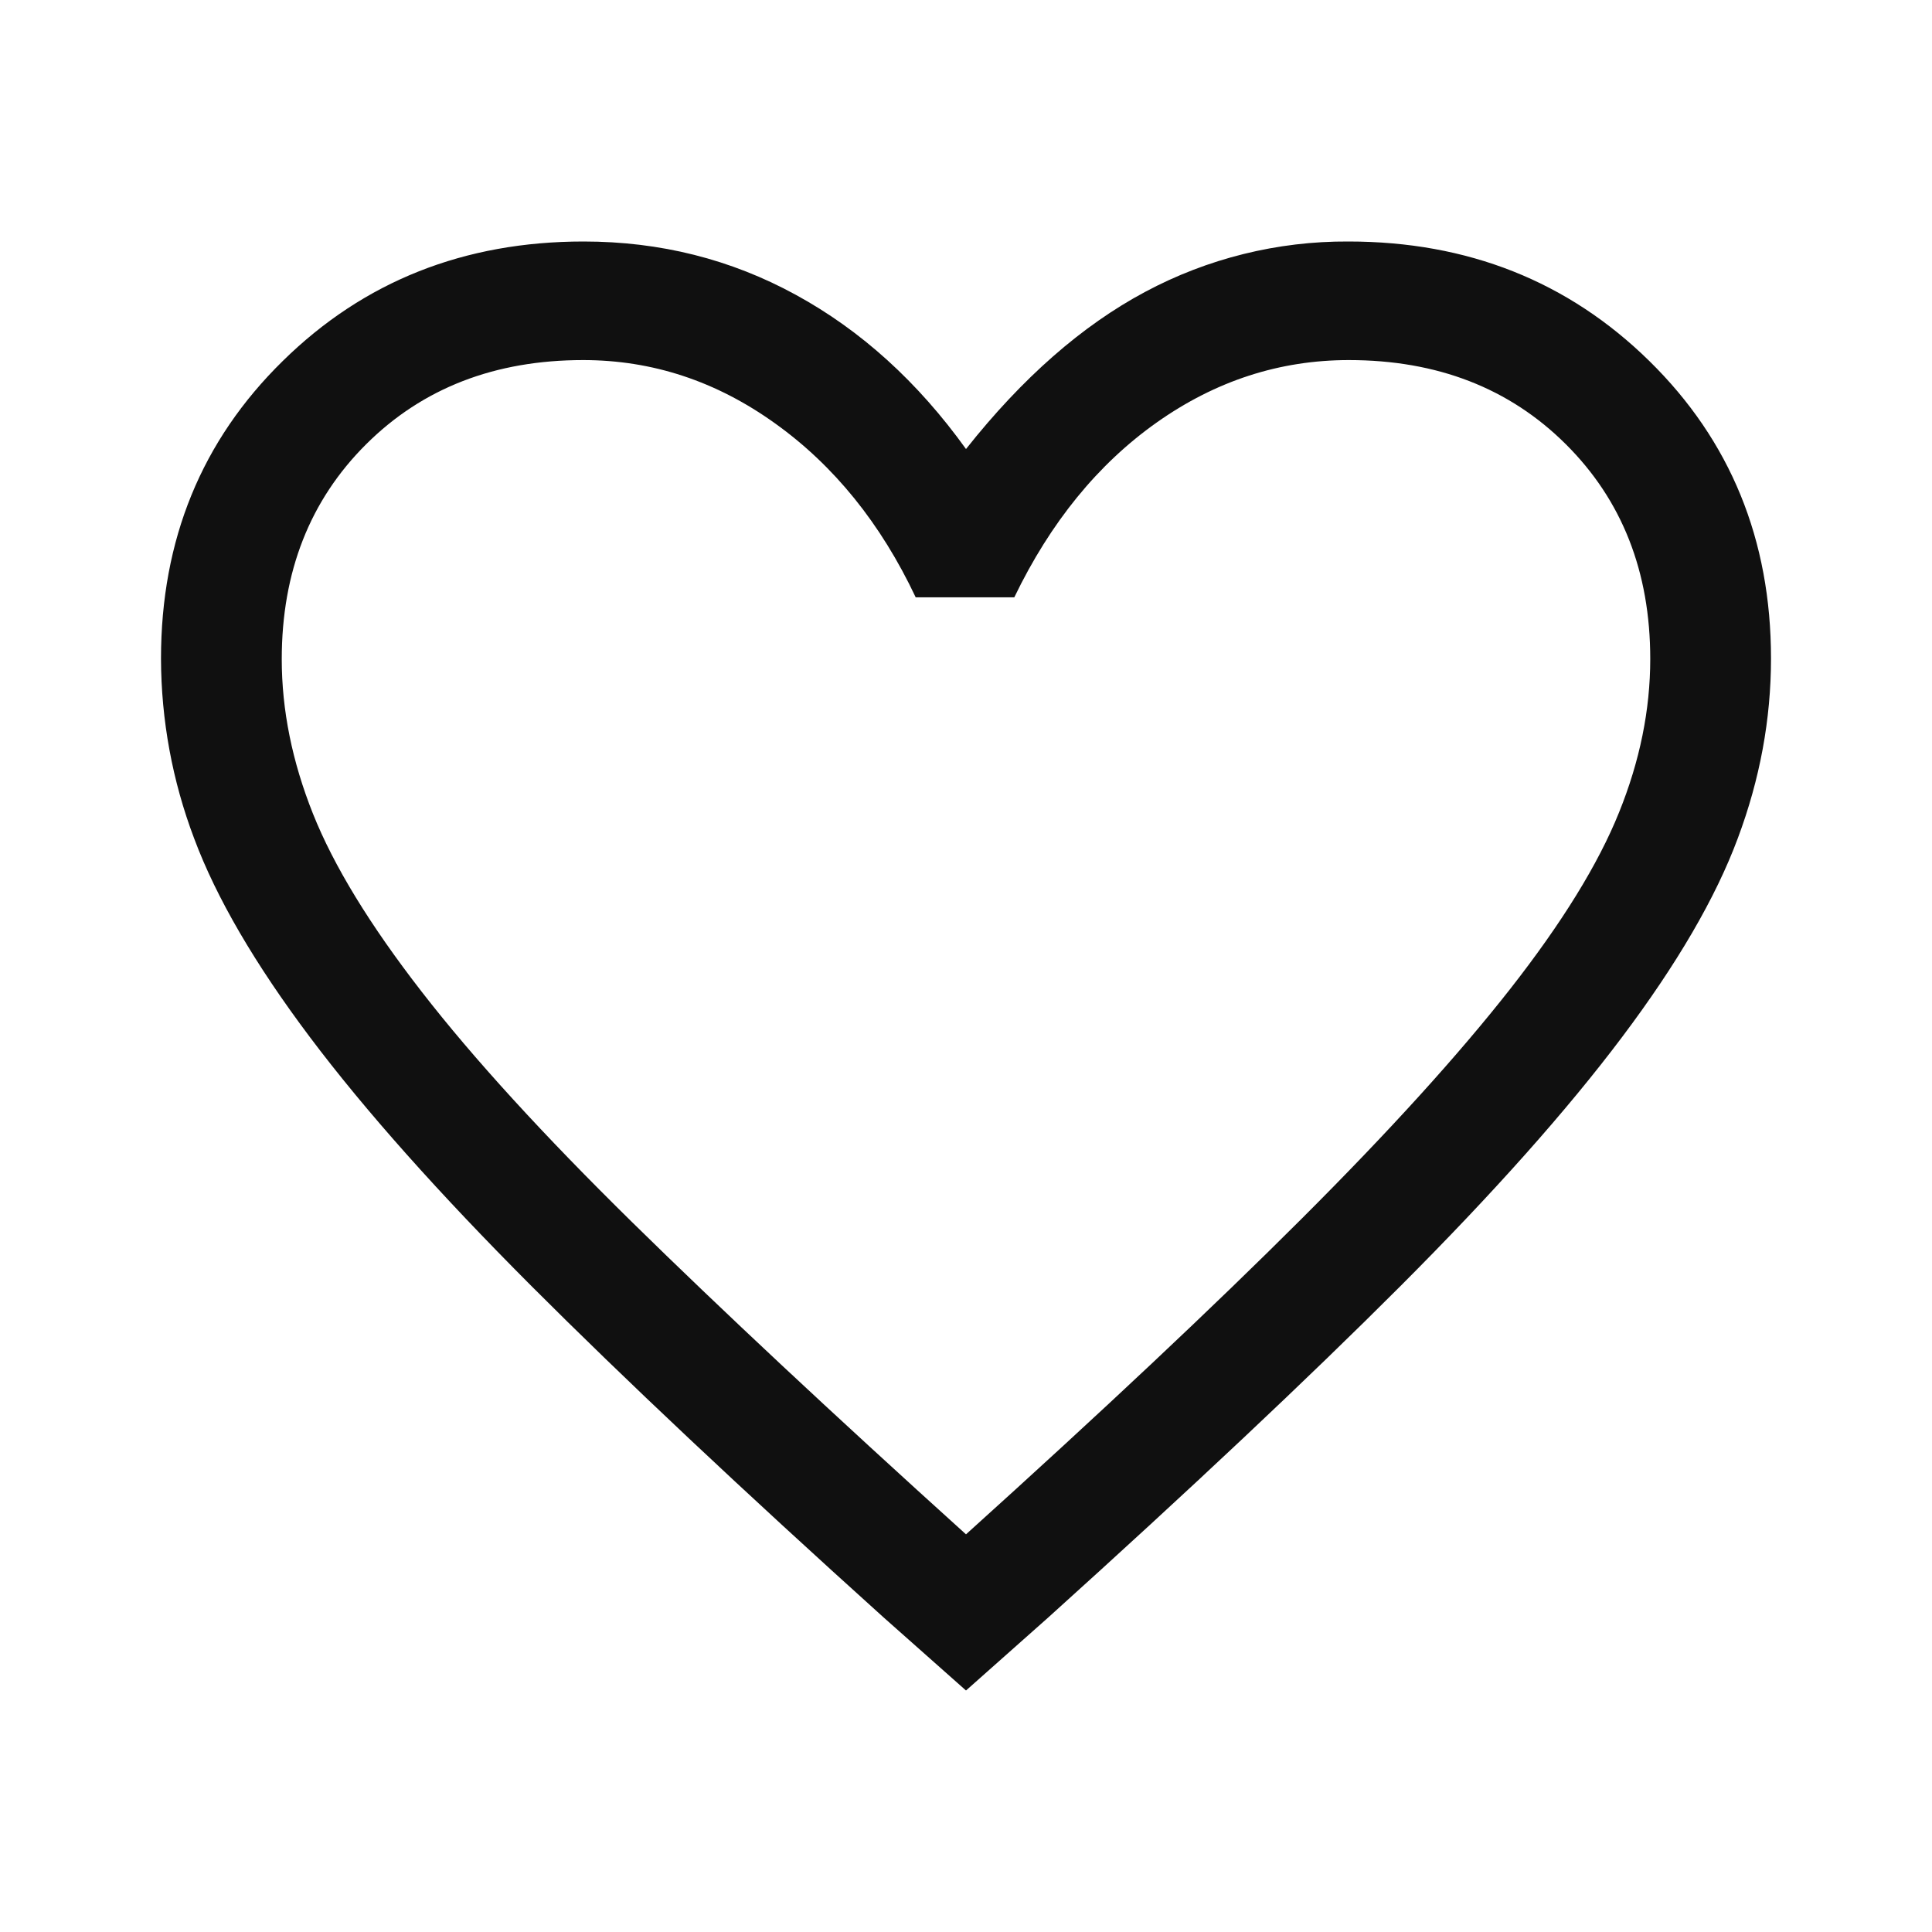
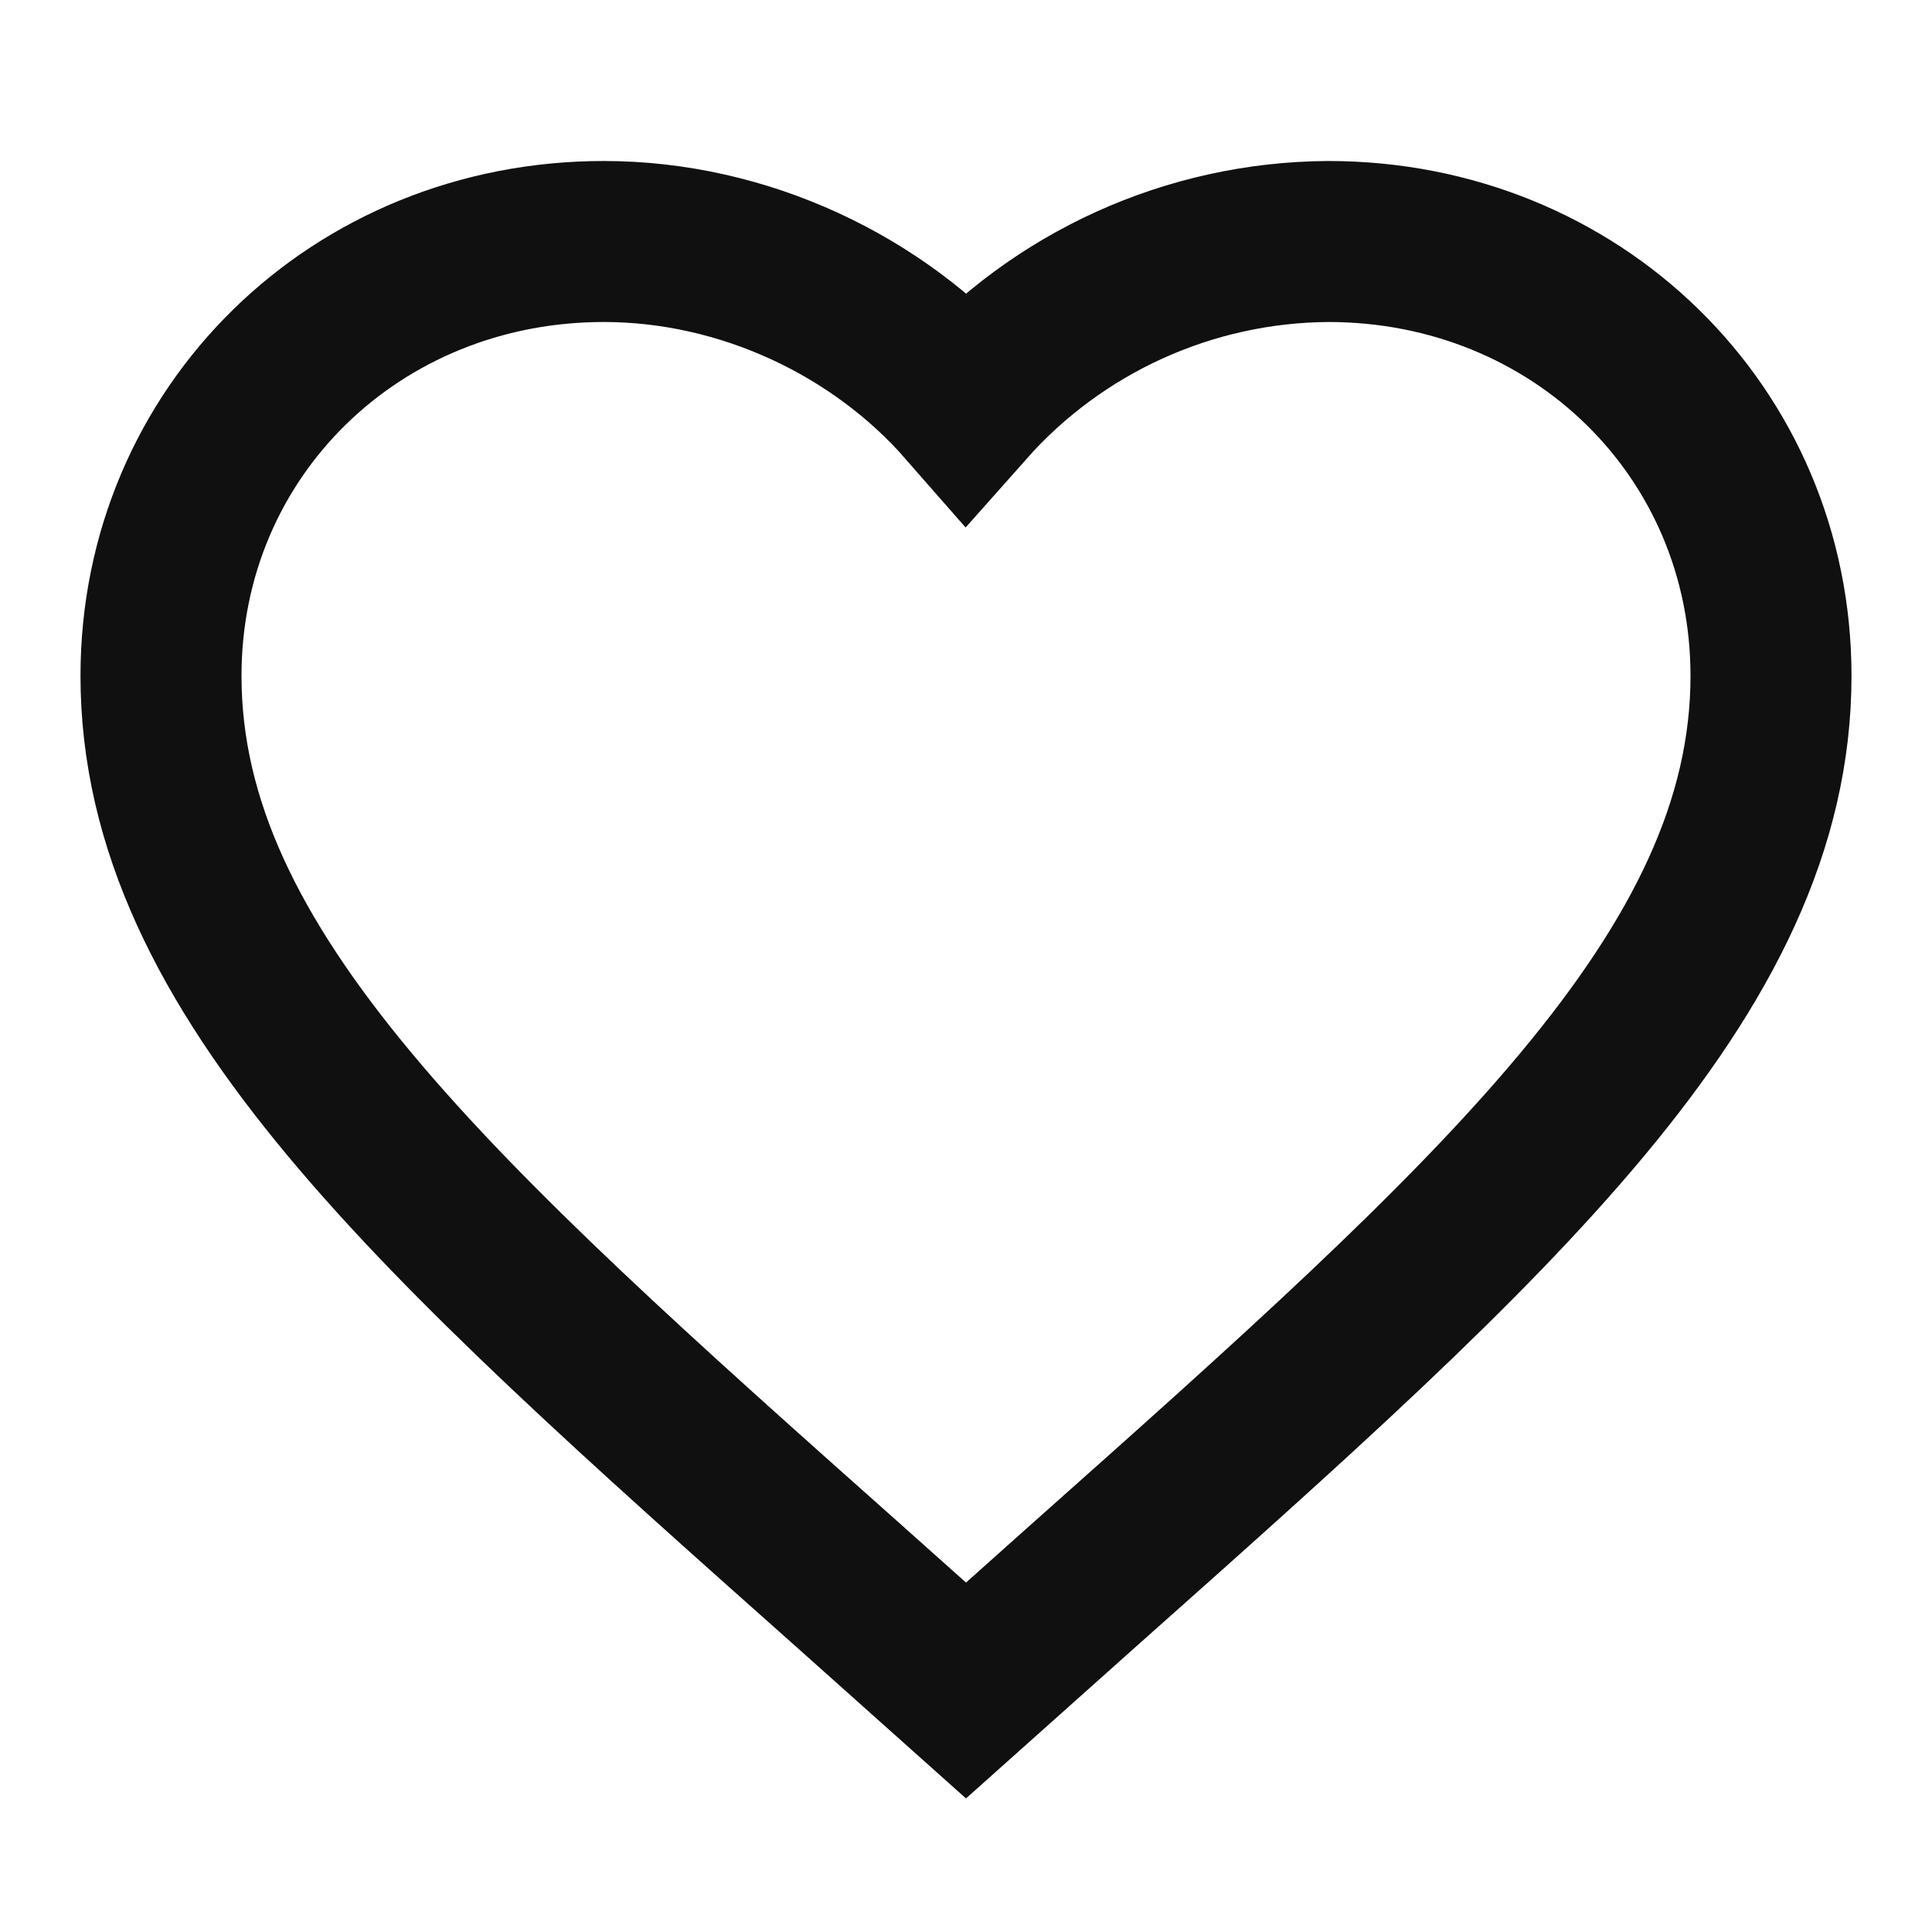
<svg xmlns="http://www.w3.org/2000/svg" width="24" height="24" fill="none">
-   <path d="m12 21-1.025-.909c-1.763-1.59-3.22-2.961-4.372-4.114-1.152-1.154-2.07-2.184-2.753-3.093-.683-.909-1.163-1.731-1.438-2.468A6.346 6.346 0 0 1 2 8.181c0-1.475.504-2.708 1.513-3.697C4.52 3.494 5.767 3 7.25 3c.95 0 1.83.221 2.637.663.809.442 1.513 1.08 2.113 1.915.7-.884 1.442-1.534 2.225-1.952A5.288 5.288 0 0 1 16.75 3c1.483 0 2.73.495 3.738 1.484S22 6.706 22 8.18c0 .754-.137 1.498-.413 2.235-.274.737-.754 1.56-1.437 2.468-.683.909-1.601 1.94-2.753 3.093-1.152 1.153-2.61 2.524-4.372 4.114L12 21zm0-1.94c1.687-1.522 3.076-2.828 4.166-3.917 1.09-1.088 1.955-2.042 2.596-2.86.642-.82 1.092-1.549 1.35-2.19.259-.64.388-1.276.388-1.908 0-1.083-.35-1.972-1.05-2.668-.7-.696-1.598-1.044-2.694-1.044-.86 0-1.654.258-2.385.774-.73.516-1.321 1.24-1.771 2.173h-1.225c-.433-.917-1.015-1.637-1.746-2.16-.731-.525-1.526-.787-2.385-.787-1.096 0-1.994.348-2.694 1.044-.7.696-1.05 1.587-1.05 2.672 0 .633.13 1.273.388 1.92s.708 1.383 1.35 2.21c.641.827 1.512 1.78 2.612 2.861 1.1 1.08 2.483 2.374 4.15 3.88z" fill="#101010" />
+   <path d="m12 21-1.45-1.295C5.4 15.125 2 12.093 2 8.395 2 5.364 4.42 3 7.5 3c1.74 0 3.41.795 4.5 2.04A6.062 6.062 0 0 1 16.5 3C19.58 3 22 5.364 22 8.395c0 3.698-3.4 6.73-8.55 11.31L12 21z" stroke="#101010" stroke-width="2" />
</svg>
